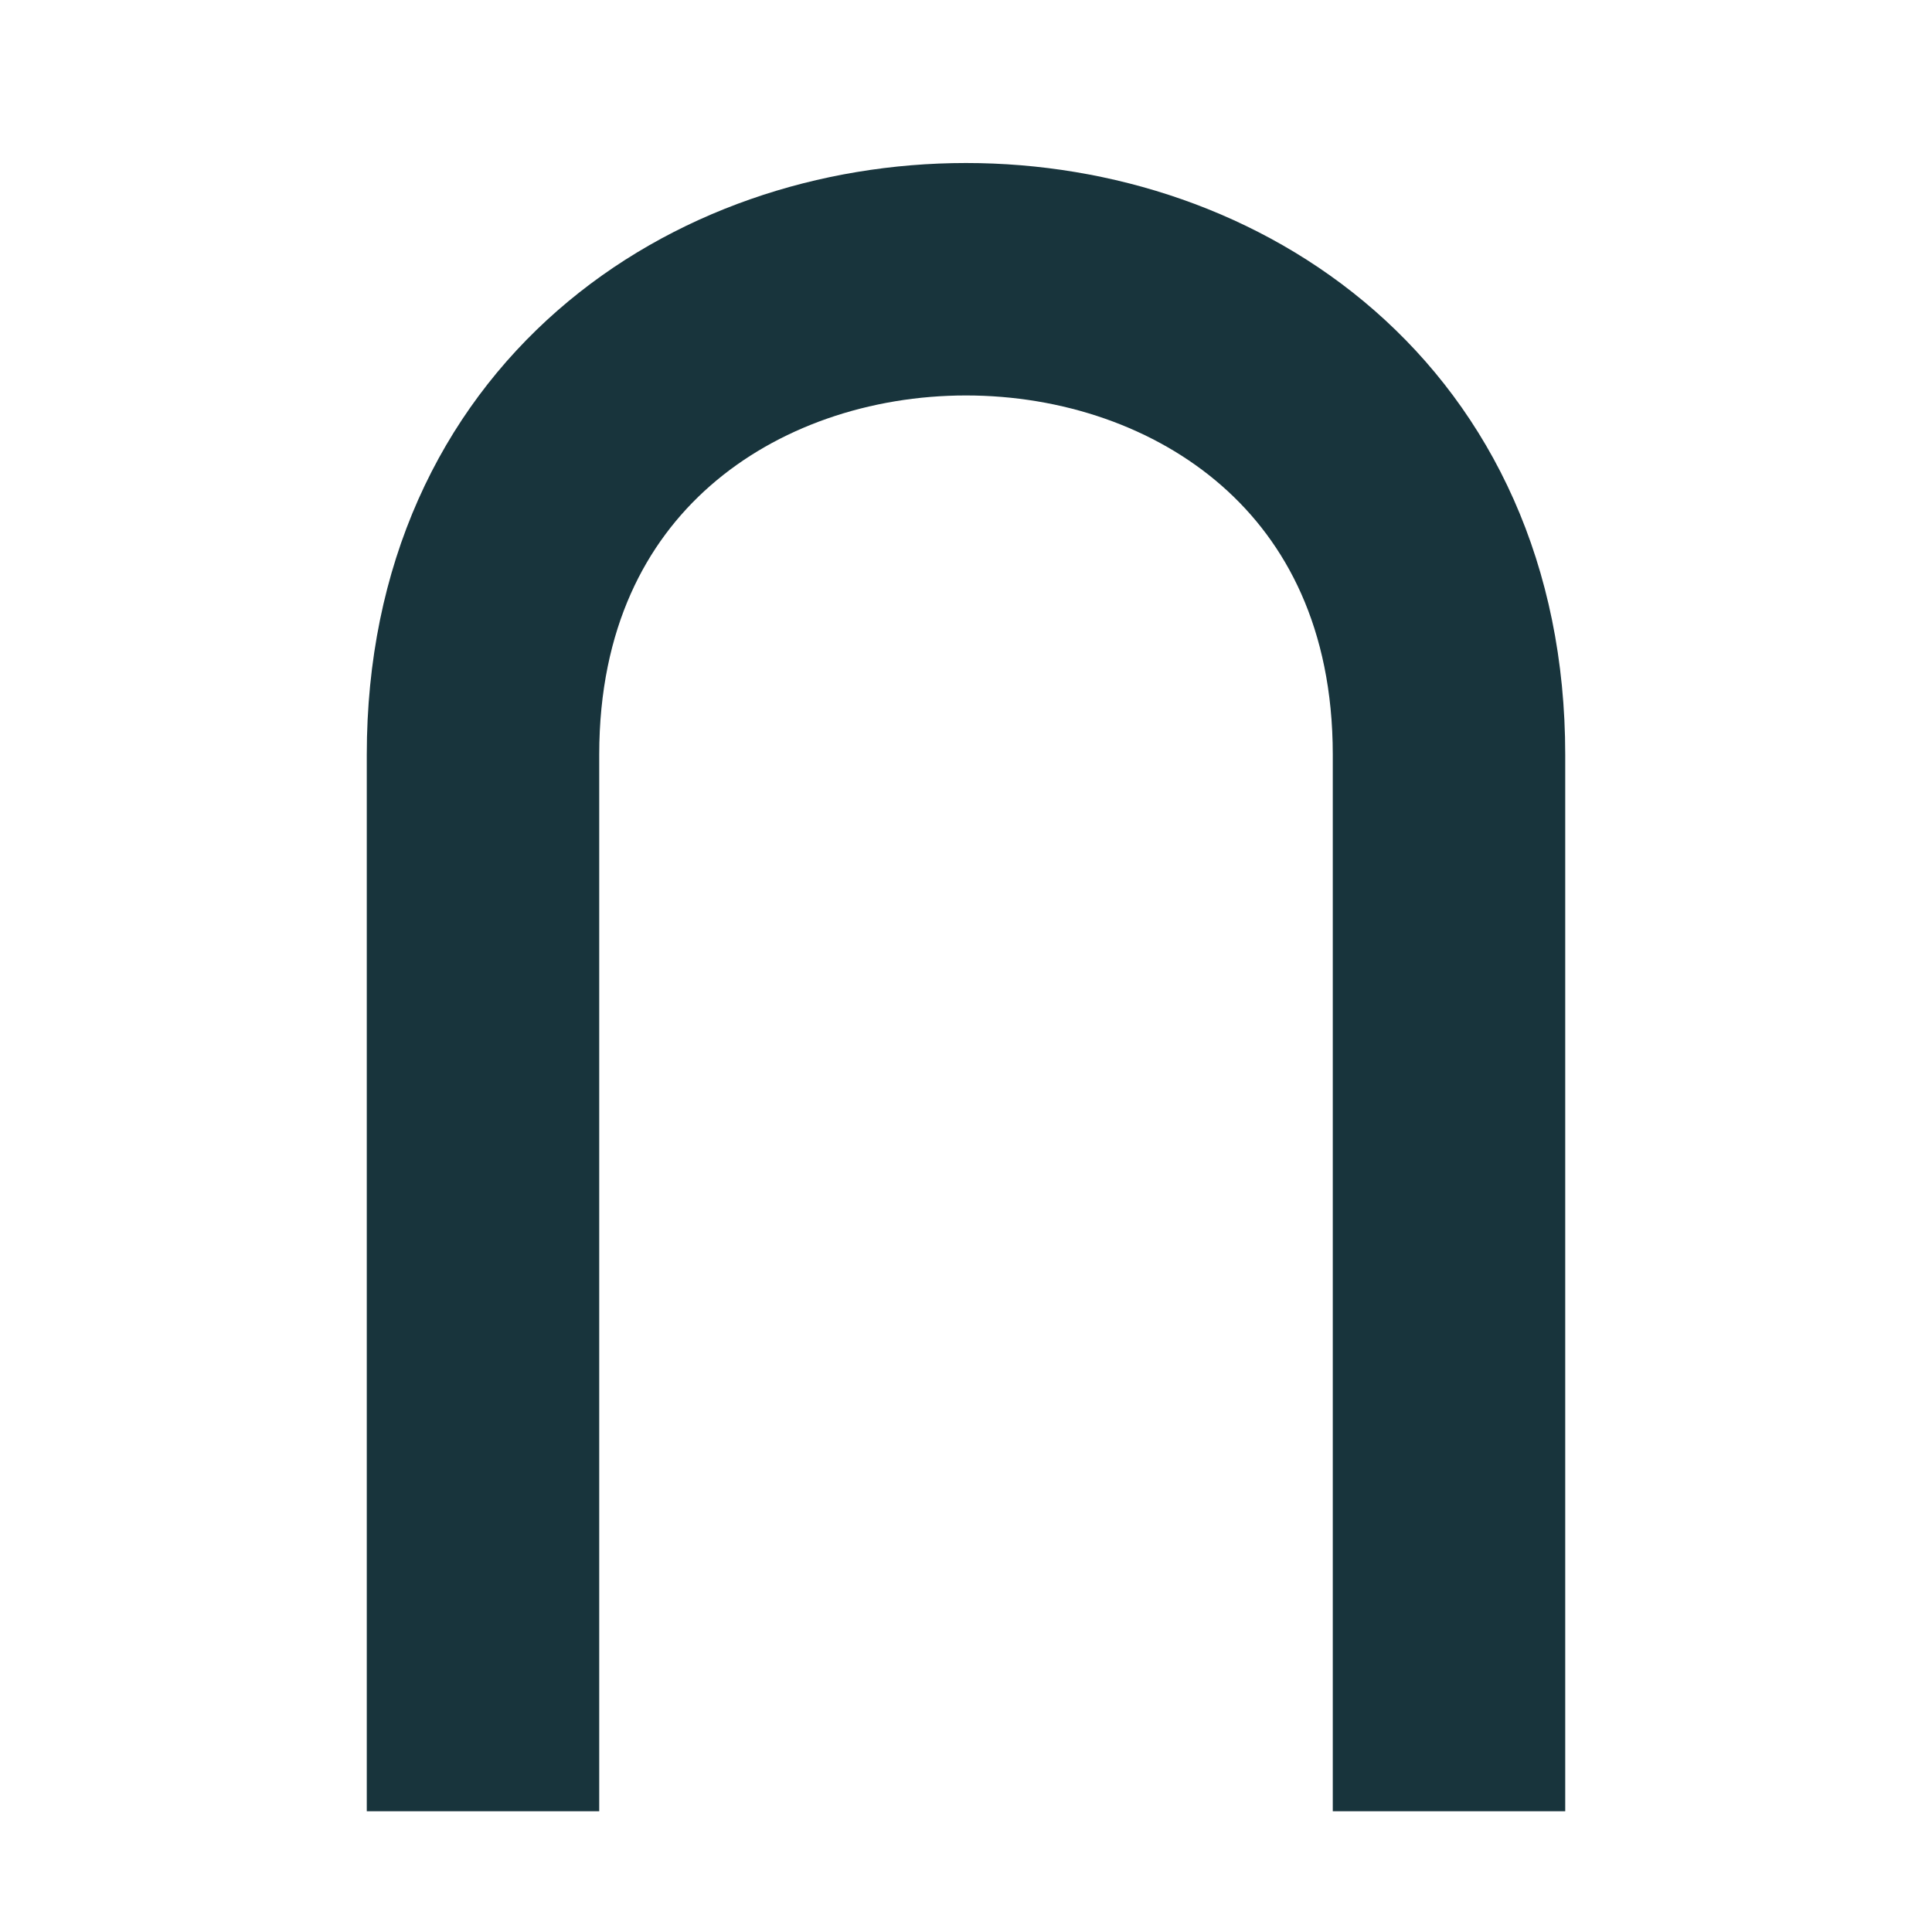
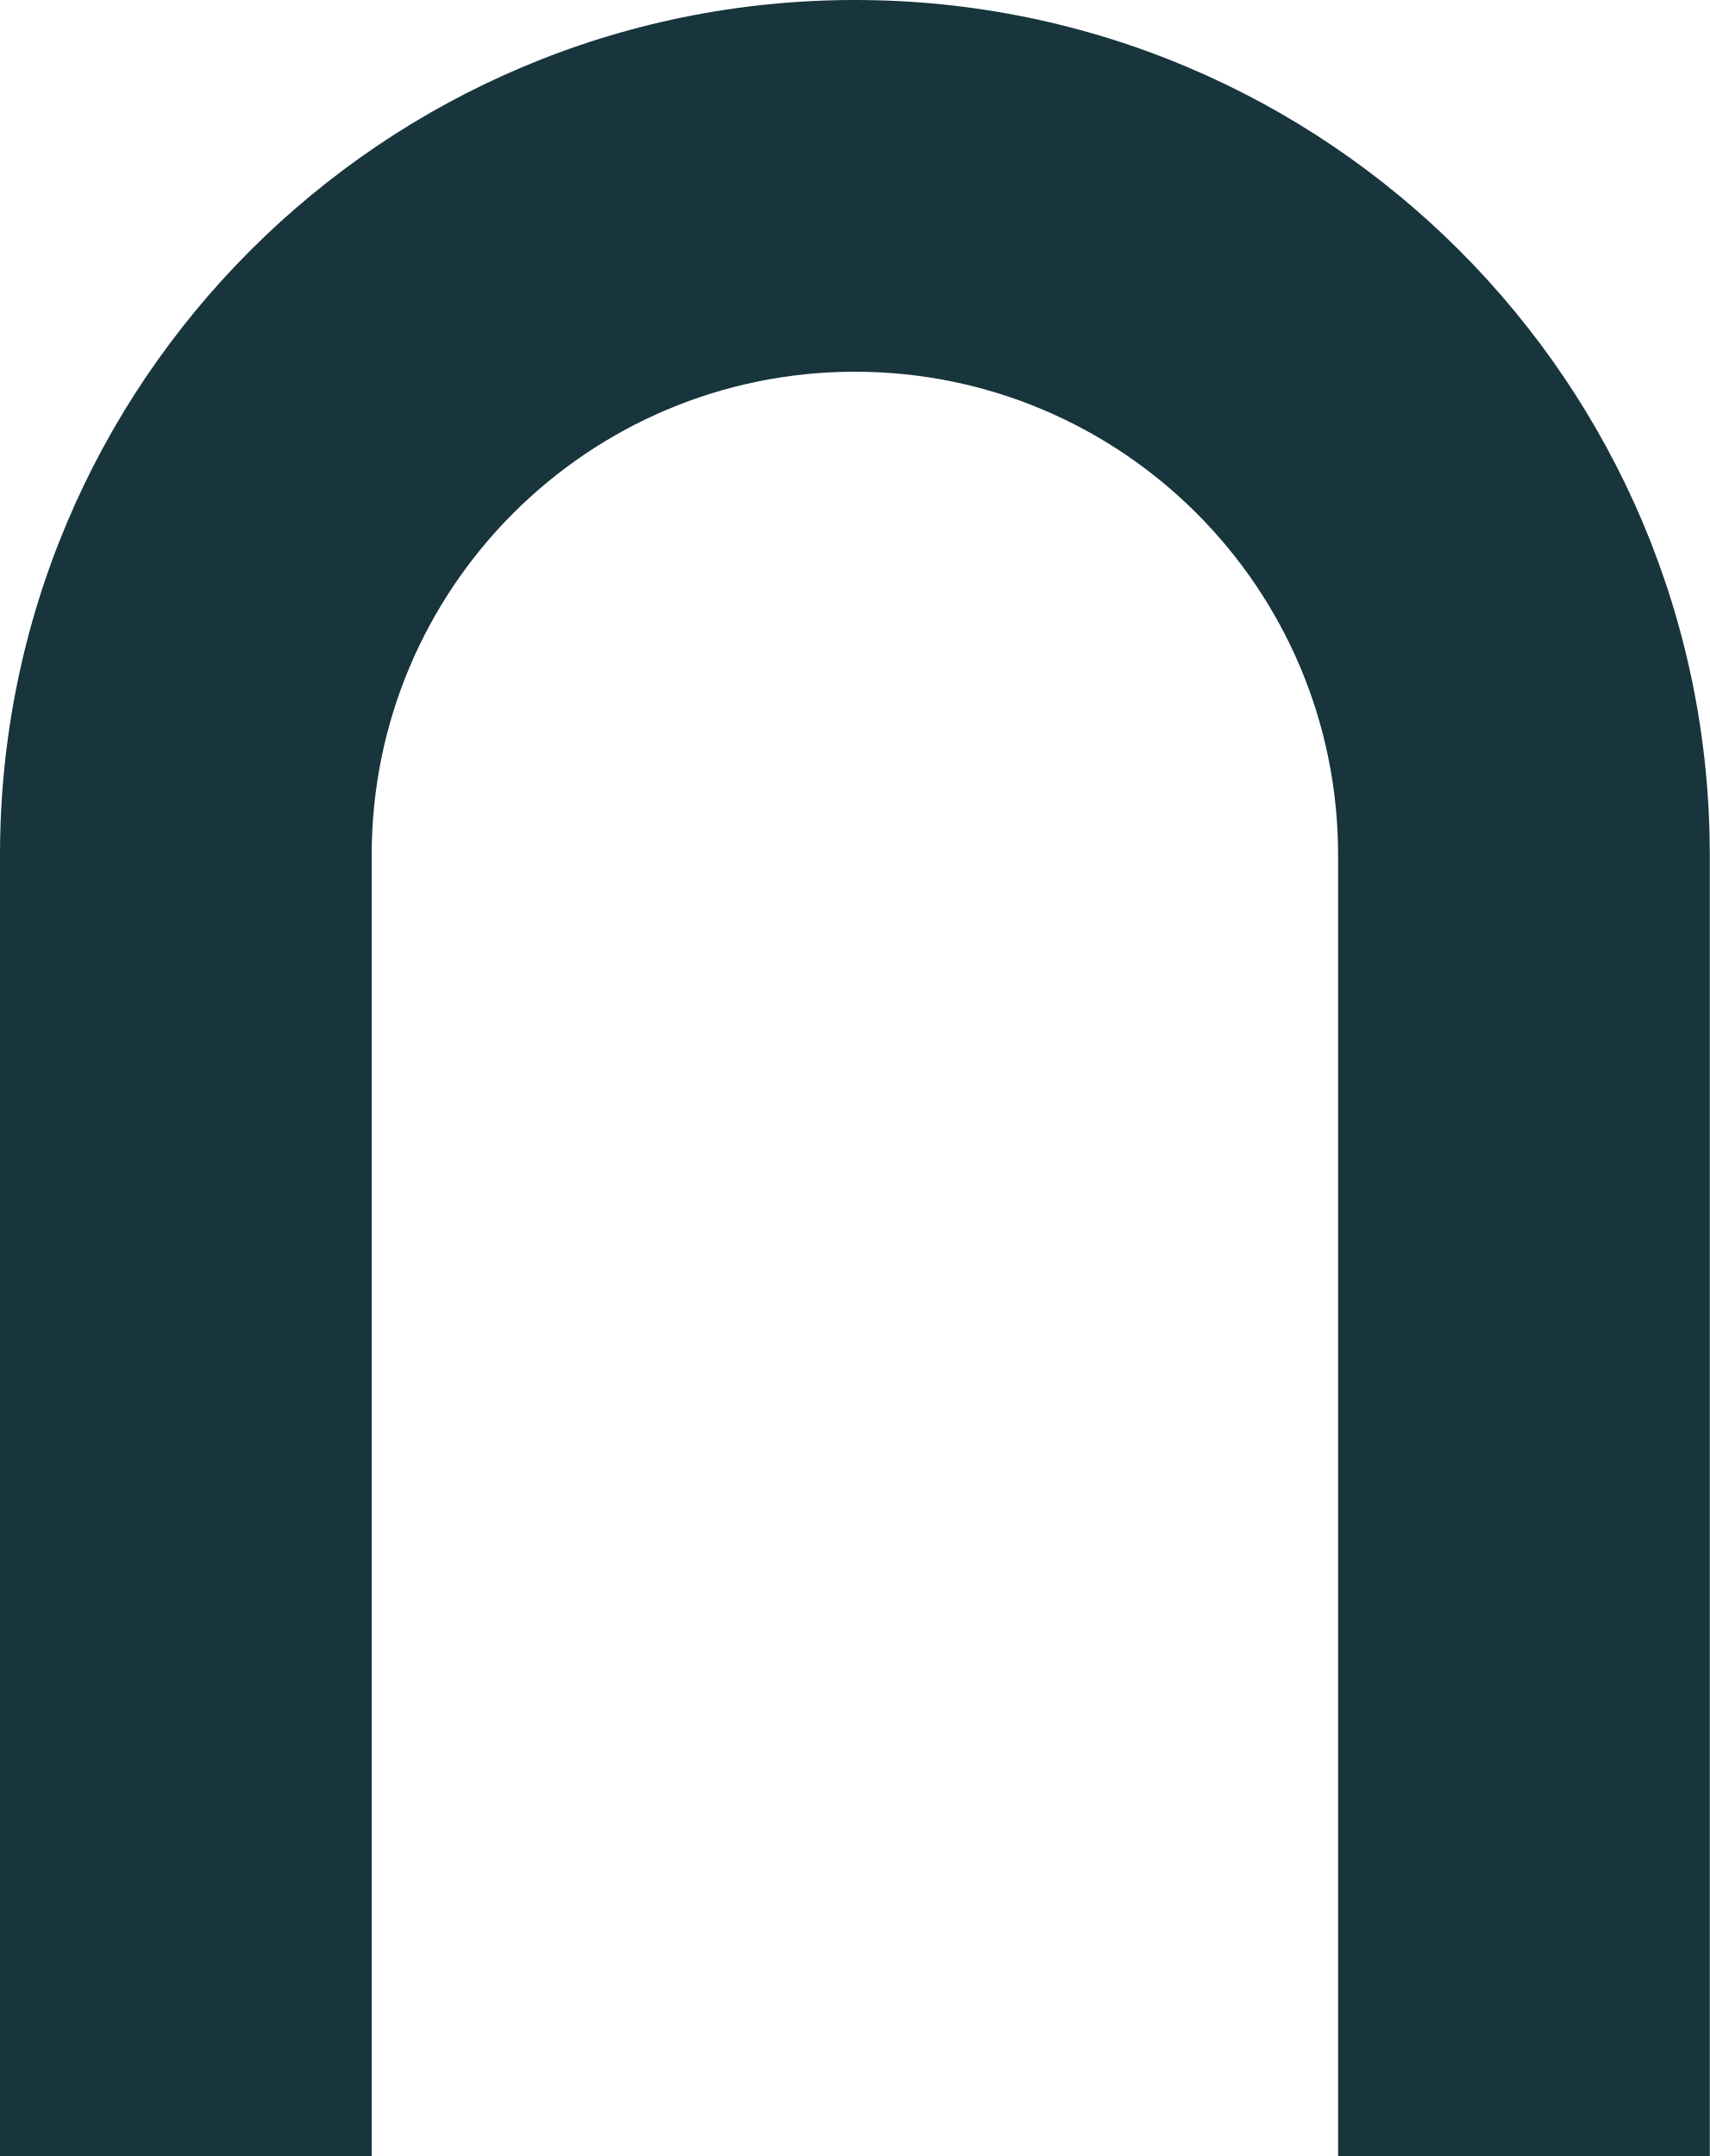
- <svg xmlns="http://www.w3.org/2000/svg" viewBox="0 0 64 64" width="64" height="64" preserveAspectRatio="xMidYMid meet" role="img" aria-label="CALIZA LIVING DESIGN">
-   <g transform="translate(0 0) scale(1)">
-     <path d="M16 60 V25 C16 4 48 4 48 25 V60" fill="none" stroke="#18343C" stroke-width="7.7" stroke-linecap="butt" stroke-linejoin="round" />
-   </g>
+ <svg xmlns="http://www.w3.org/2000/svg" viewBox="0 0 92 116" width="92" height="116" role="img" aria-label="Símbolo Caliza Living Design">
+   <path fill="#18343c" d="M0 116 L0 46 A46 46 0 0 1 92 46 L92 116 L72 116 L72 46 A26 26 0 0 0 20 46 L20 116 Z" />
</svg>
